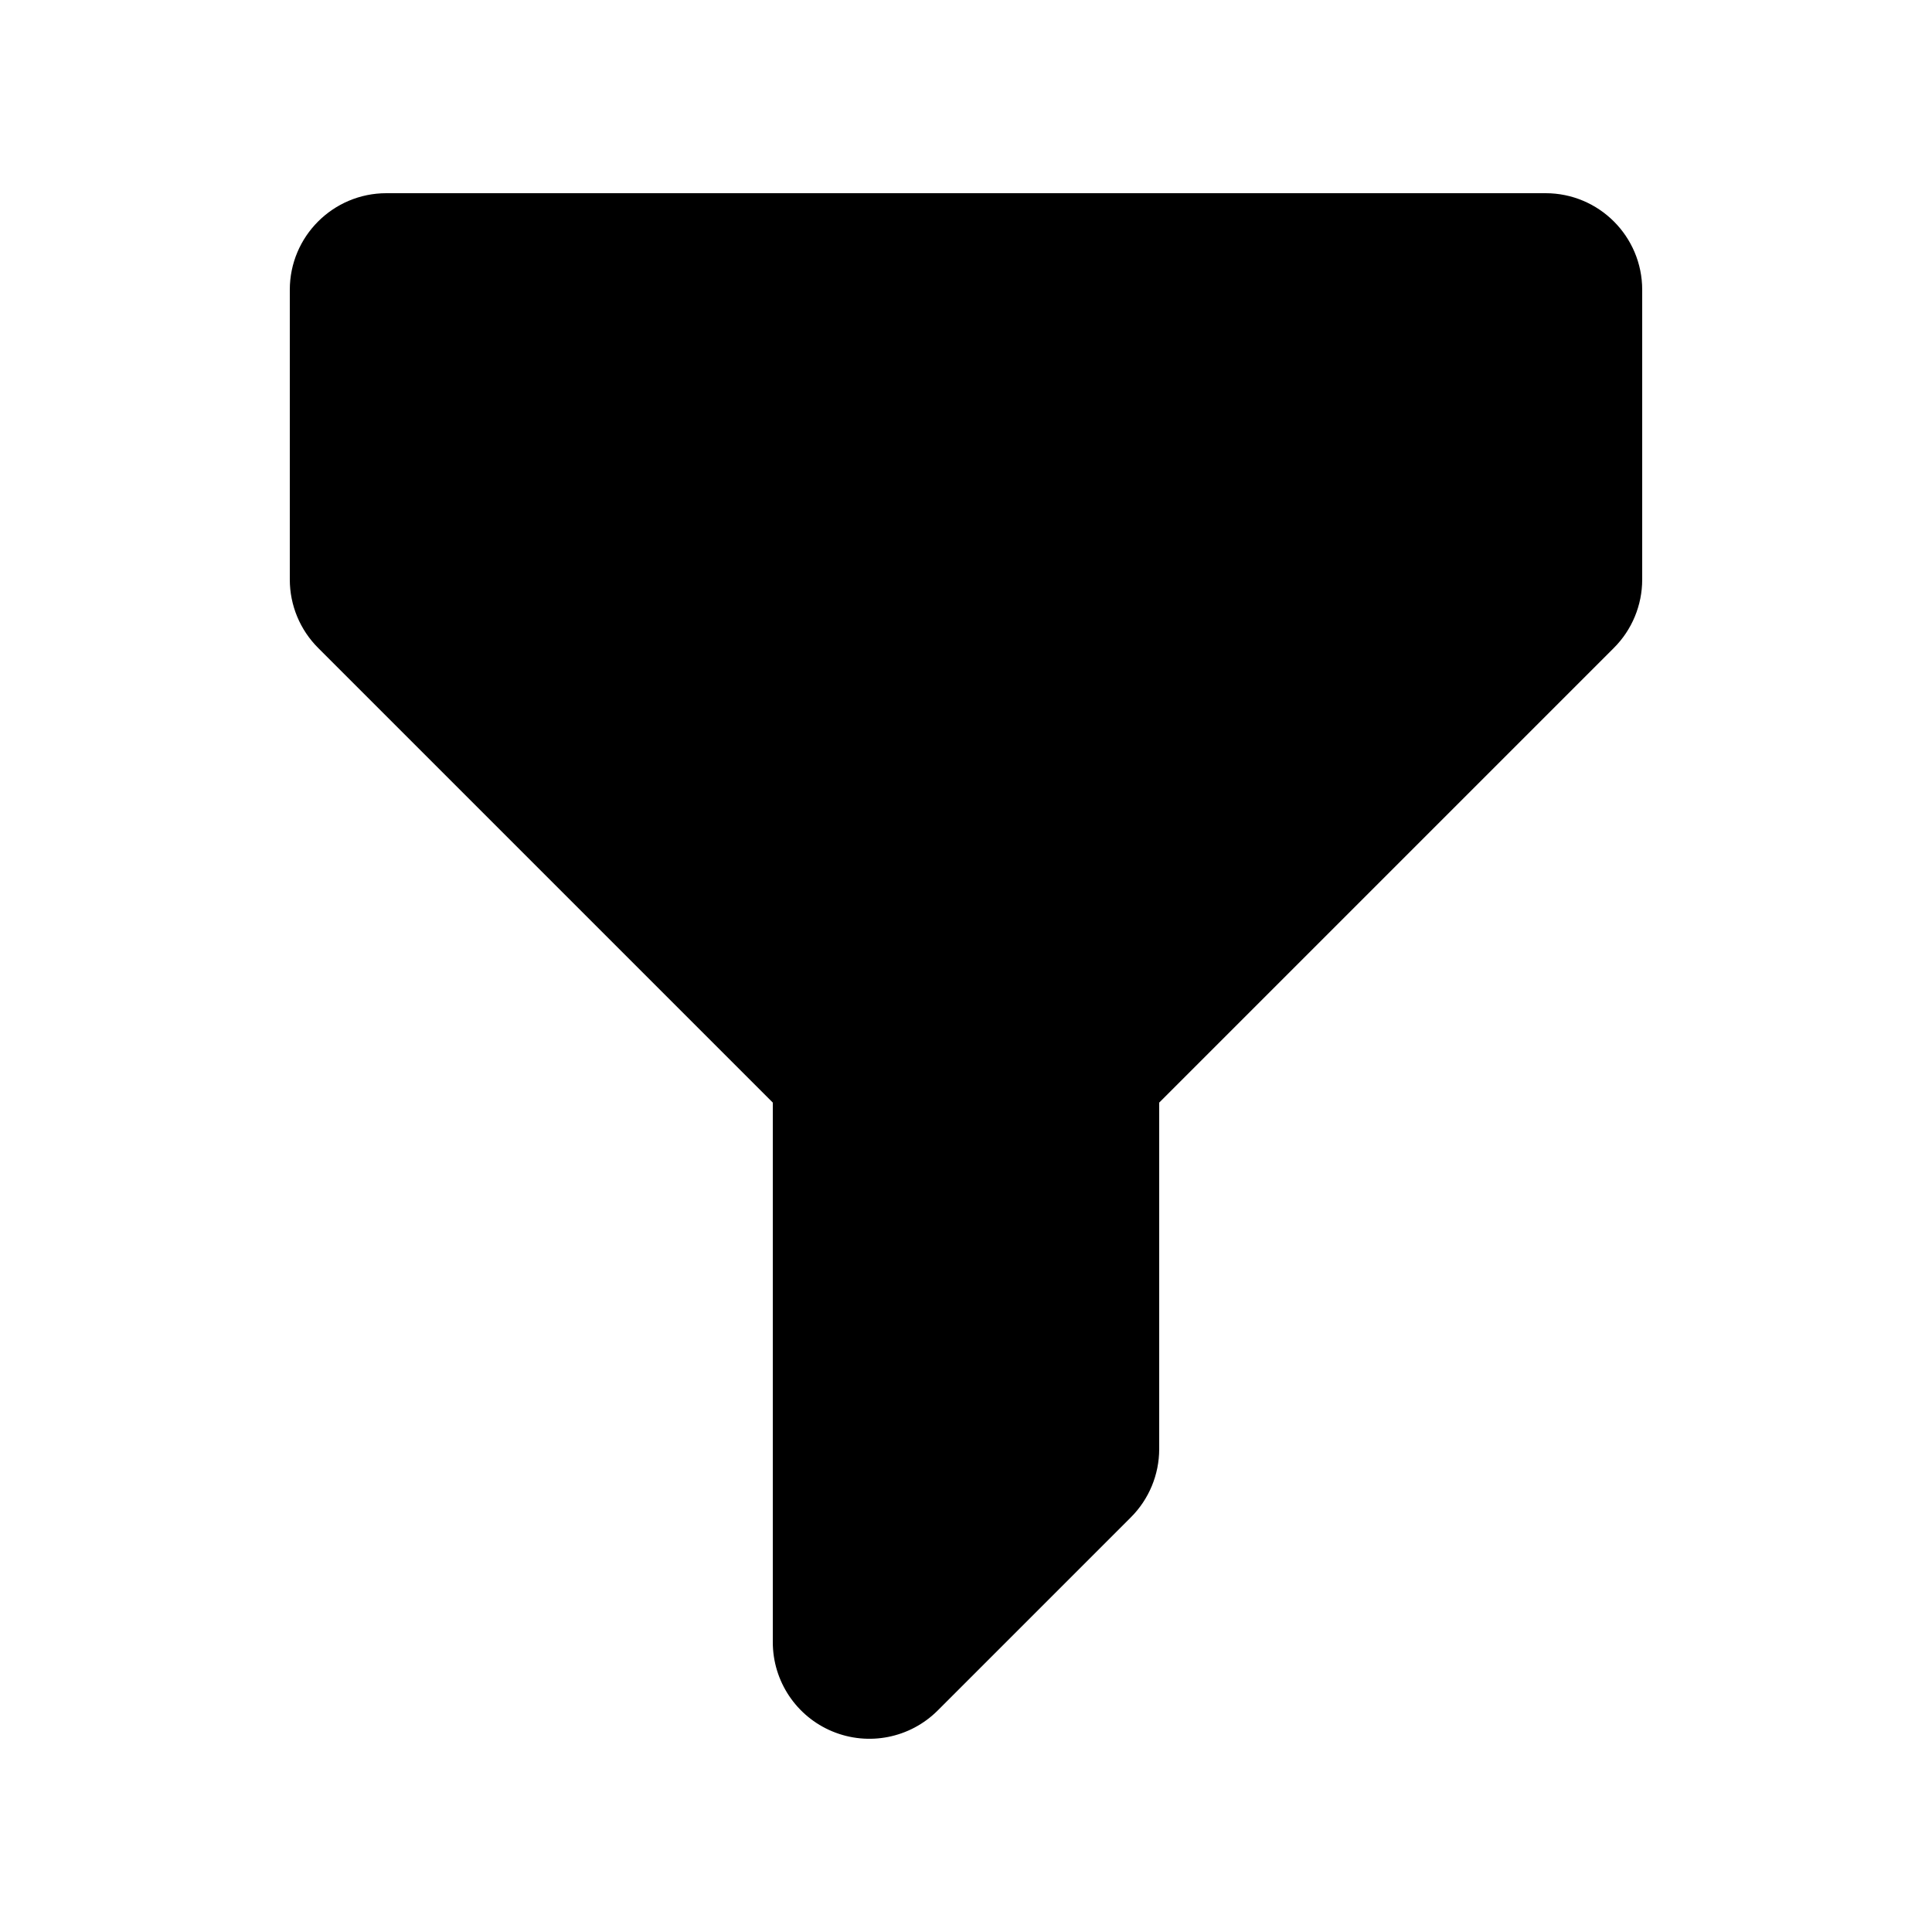
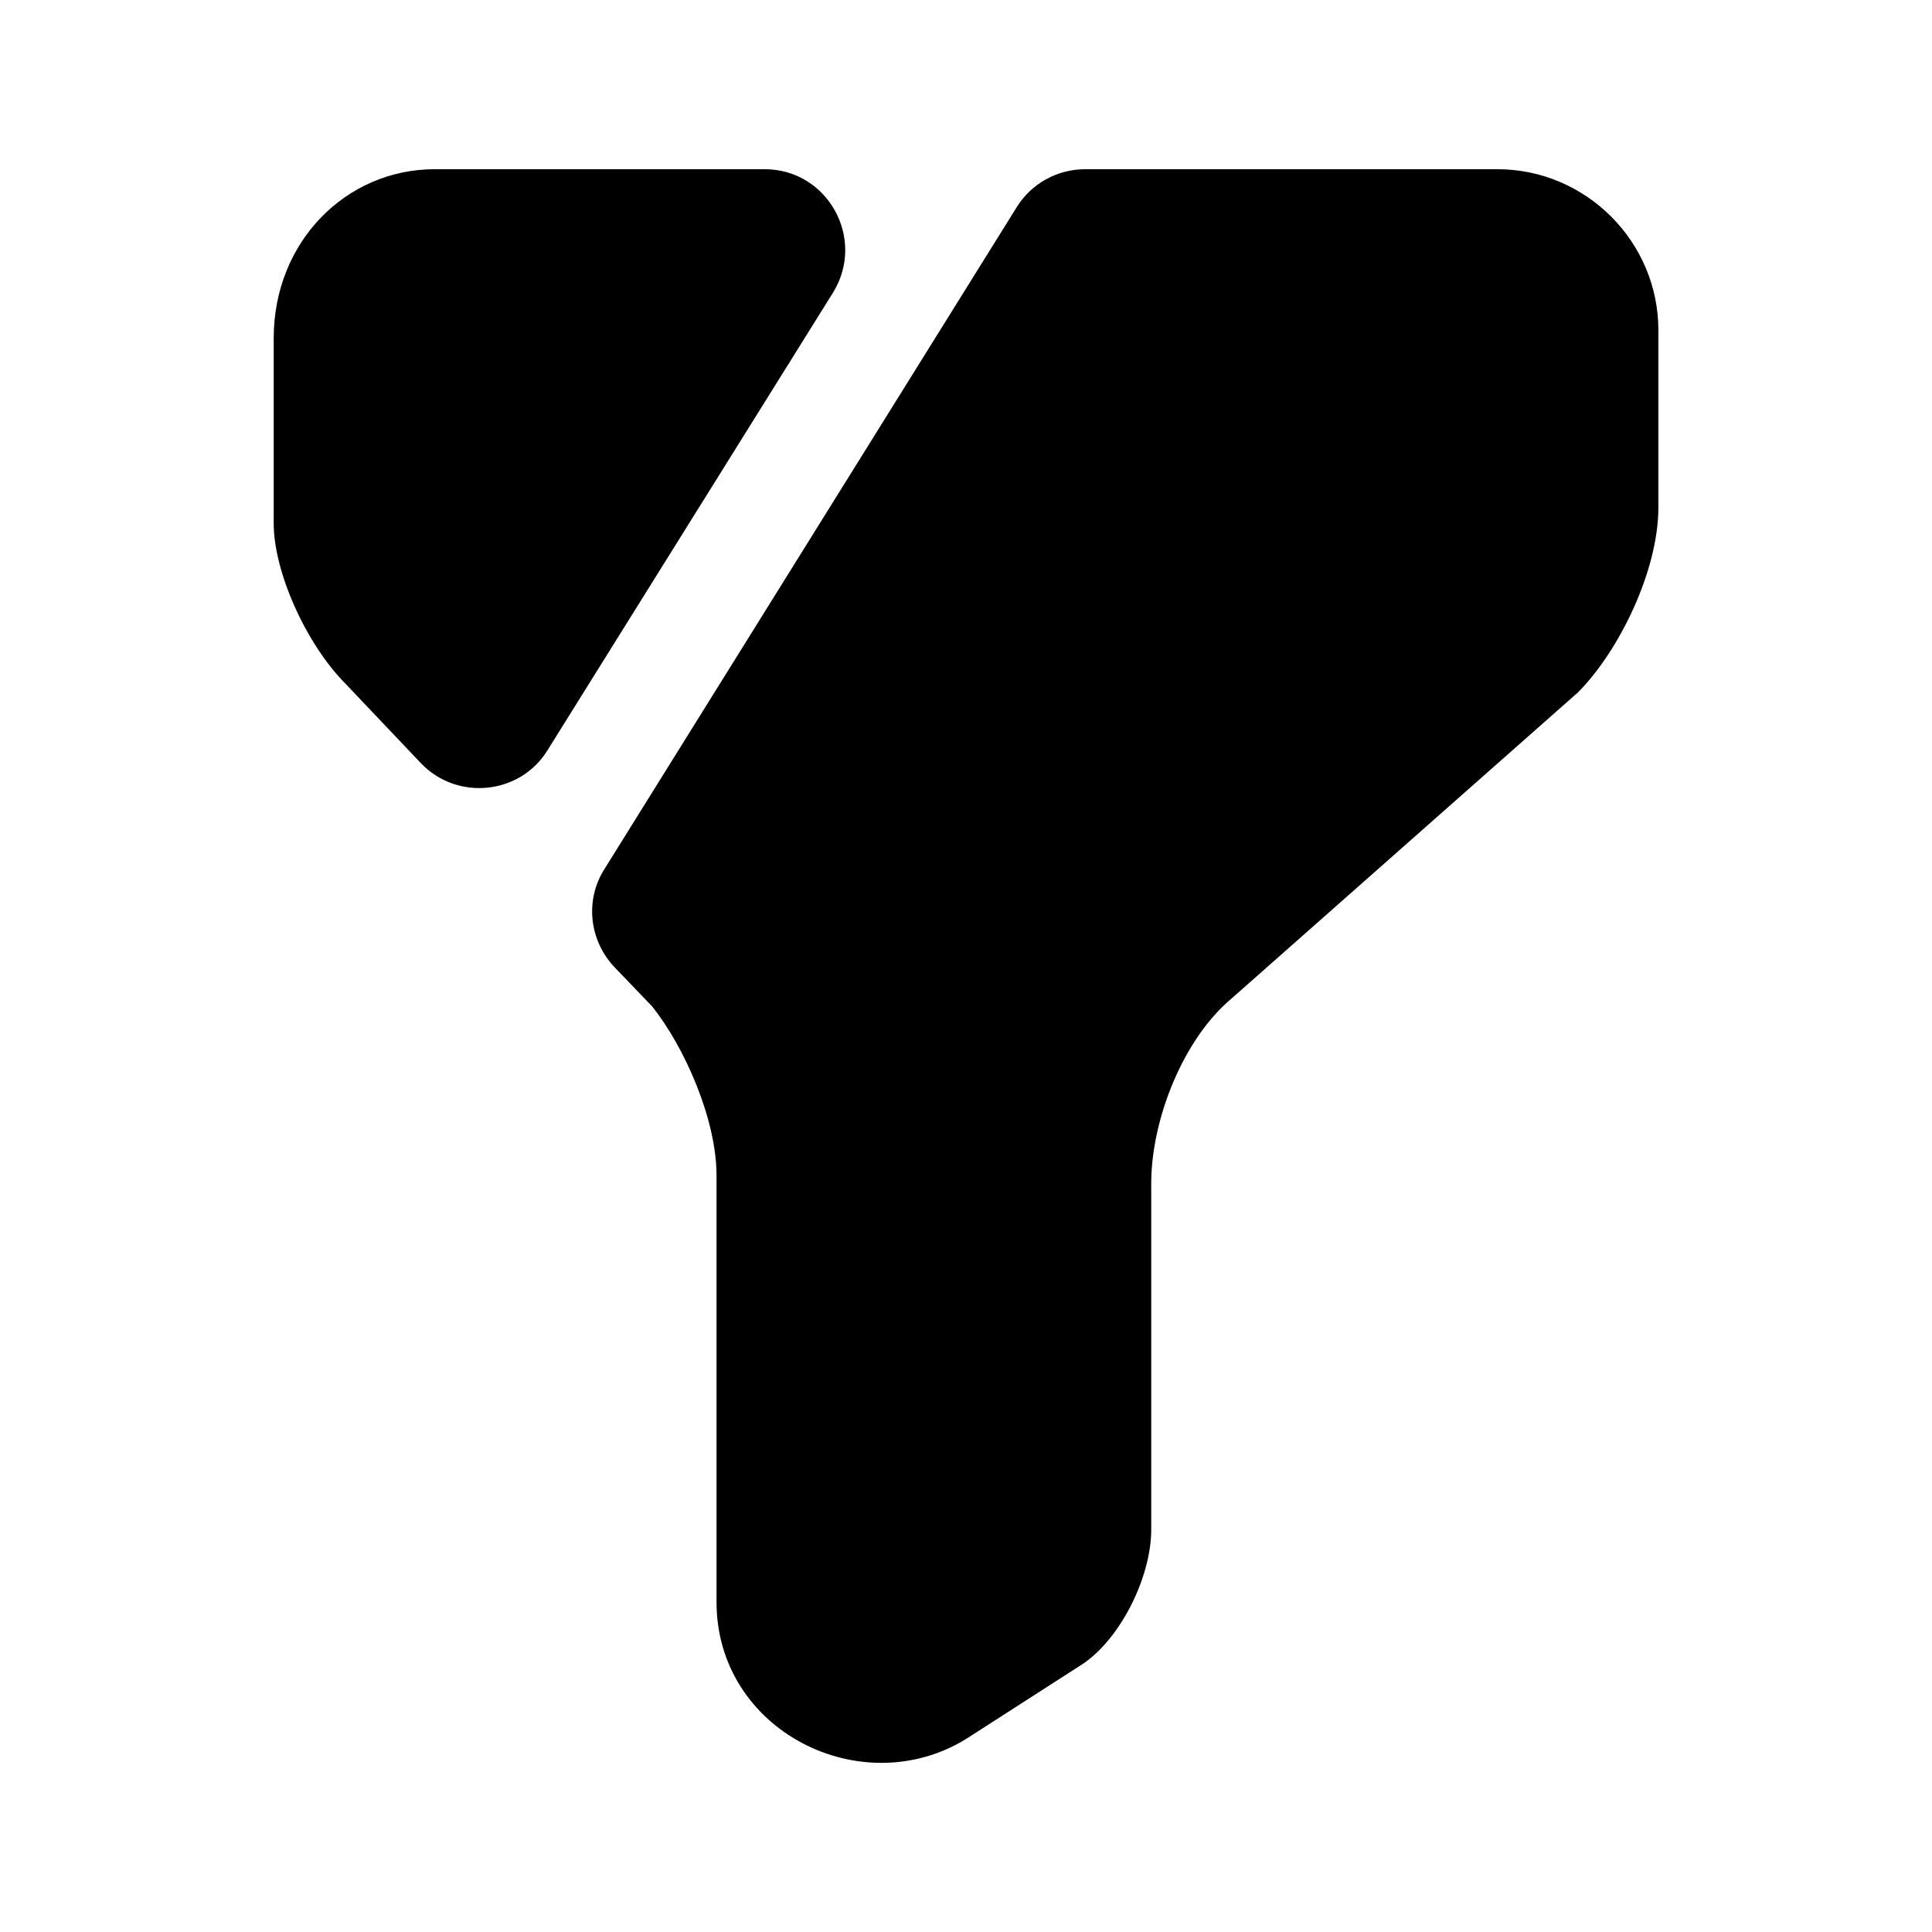
- <svg xmlns="http://www.w3.org/2000/svg" viewBox="0 0 20 20" fill="currentColor">
-   <path fill-rule="evenodd" d="M3 3a1 1 0 011-1h12a1 1 0 011 1v3a1 1 0 01-.293.707L12 11.414V15a1 1 0 01-.293.707l-2 2A1 1 0 018 17v-5.586L3.293 6.707A1 1 0 013 6V3z" clip-rule="evenodd" />
+ <svg xmlns="http://www.w3.org/2000/svg" viewBox="0 0 24 24" fill="none">
+   <path d="M20.601 4.102V6.302C20.601 7.102 20.101 8.102 19.601 8.602L15.301 12.402C14.701 12.902 14.301 13.902 14.301 14.702V19.002C14.301 19.602 13.901 20.402 13.401 20.702L12.001 21.602C10.701 22.402 8.901 21.502 8.901 19.902V14.602C8.901 13.902 8.501 13.002 8.101 12.502L7.631 12.012C7.321 11.682 7.261 11.182 7.511 10.792L12.631 2.572C12.811 2.282 13.131 2.102 13.481 2.102H18.601C19.701 2.102 20.601 3.002 20.601 4.102Z" fill="currentColor" />
+   <path d="M10.35 3.632L6.8 9.322C6.46 9.872 5.68 9.952 5.23 9.482L4.3 8.502C3.8 8.002 3.4 7.102 3.4 6.502V4.202C3.4 3.002 4.3 2.102 5.4 2.102H9.5C10.28 2.102 10.76 2.962 10.35 3.632Z" fill="currentColor" />
</svg>
